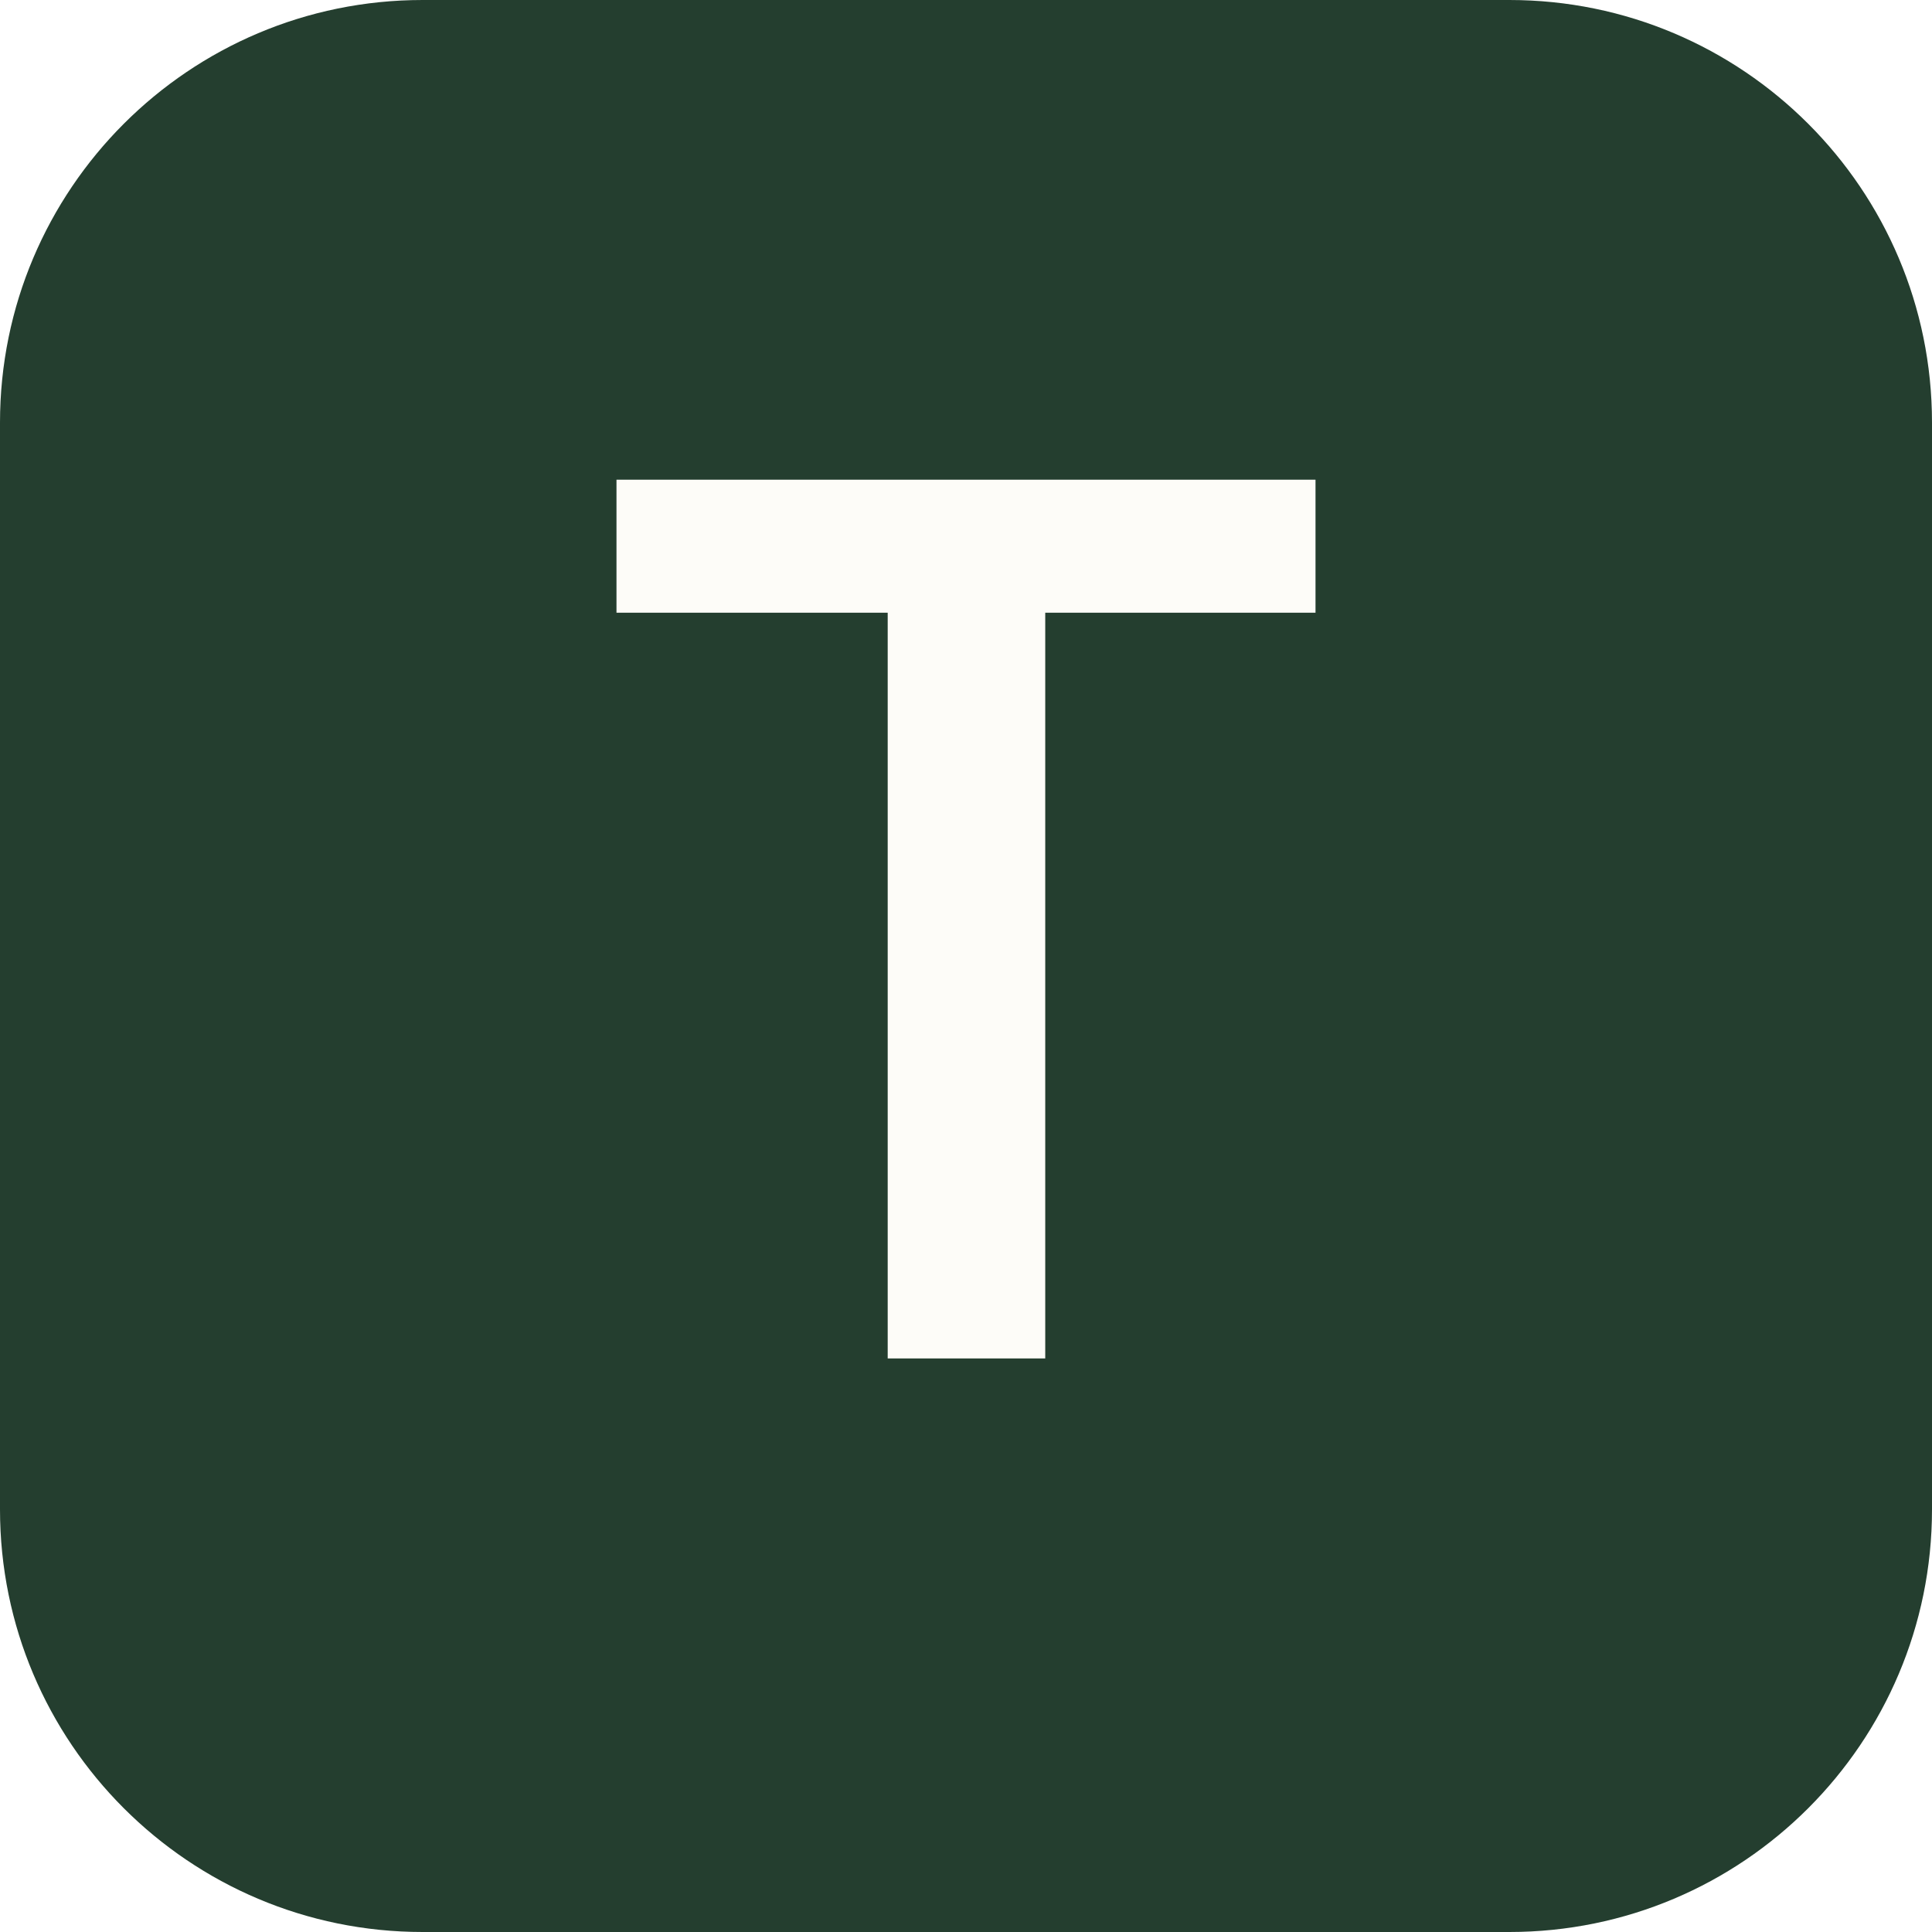
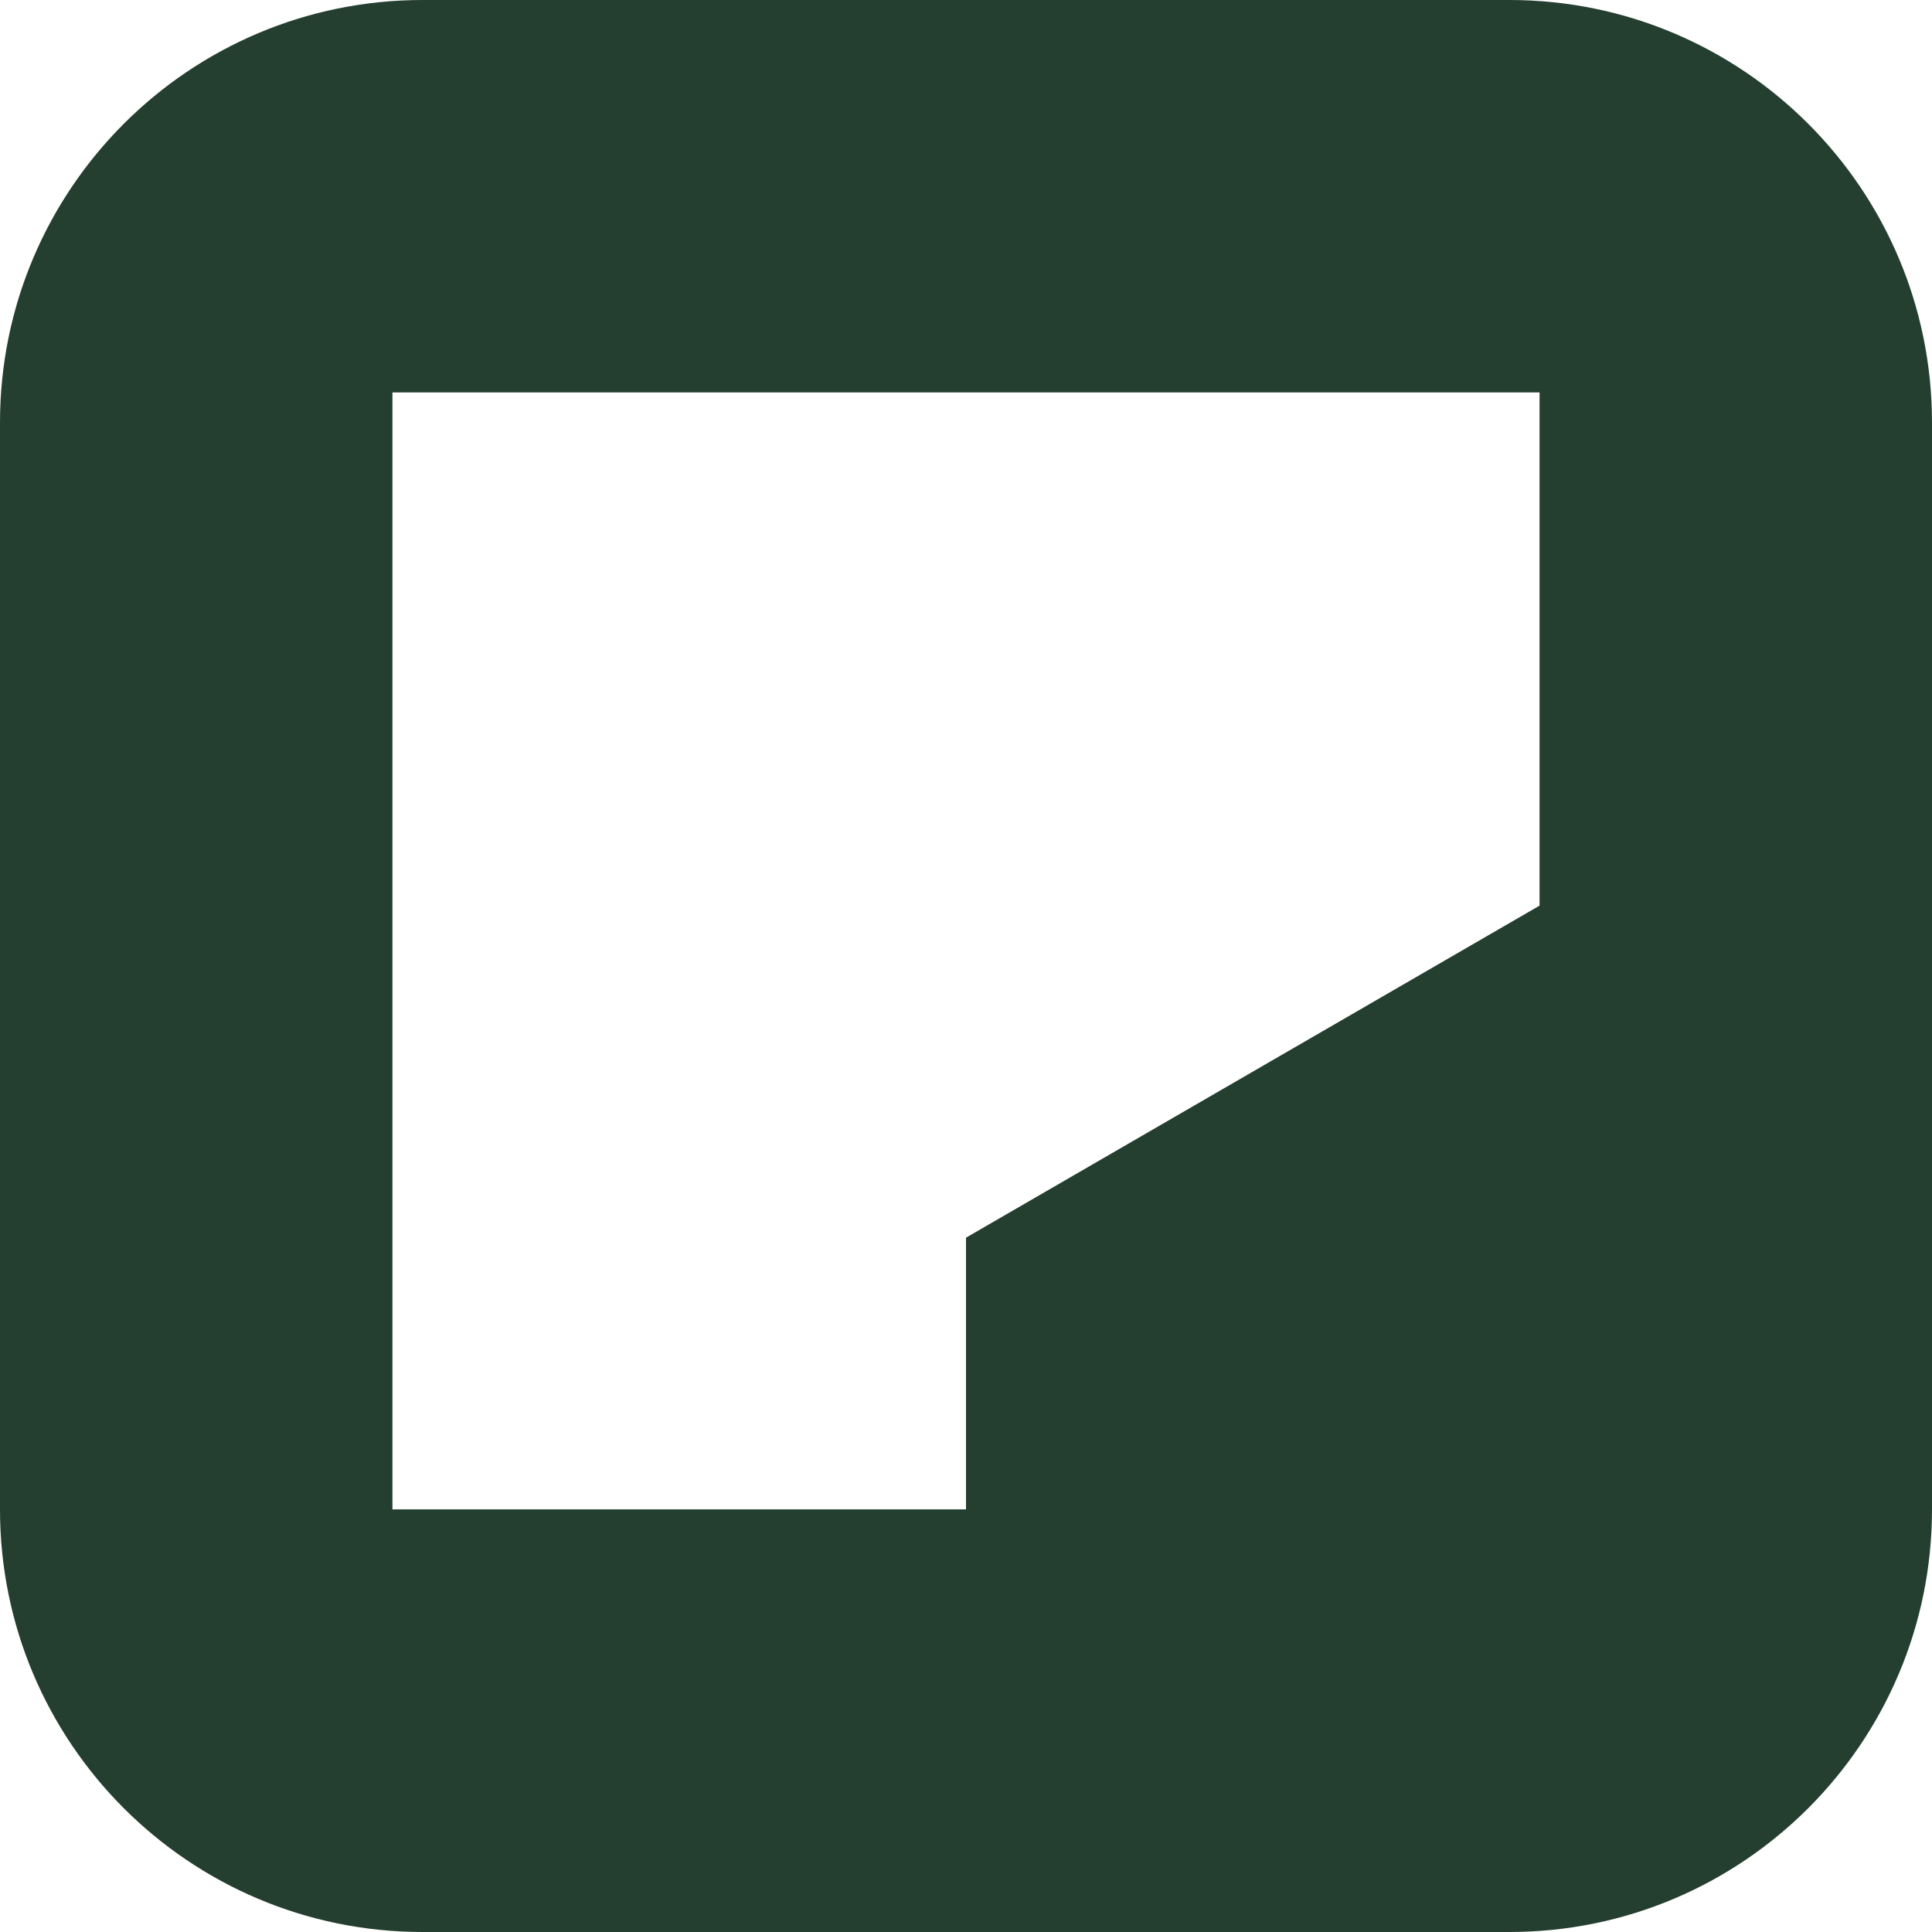
- <svg xmlns="http://www.w3.org/2000/svg" viewBox="0 0 64 64">
-   <rect width="64" height="64" rx="14" fill="#243e2f" />
-   <text x="32" y="45" font-family="system-ui, -apple-system, 'Segoe UI', sans-serif" font-size="40" font-weight="600" fill="#fdfcf8" text-anchor="middle">T</text>
+ <svg xmlns="http://www.w3.org/2000/svg" viewBox="0 0 64 64" role="img" aria-label="Thorn Industries">
+   <path fill="#243e2f" fill-rule="evenodd" d="M14 0h36a14 14 0 0 1 14 14v36a14 14 0 0 1-14 14H14A14 14 0 0 1 0 50V14A14 14 0 0 1 14 0Zm-1 13v37h19V41l19-11V13H13Z" />
</svg>
